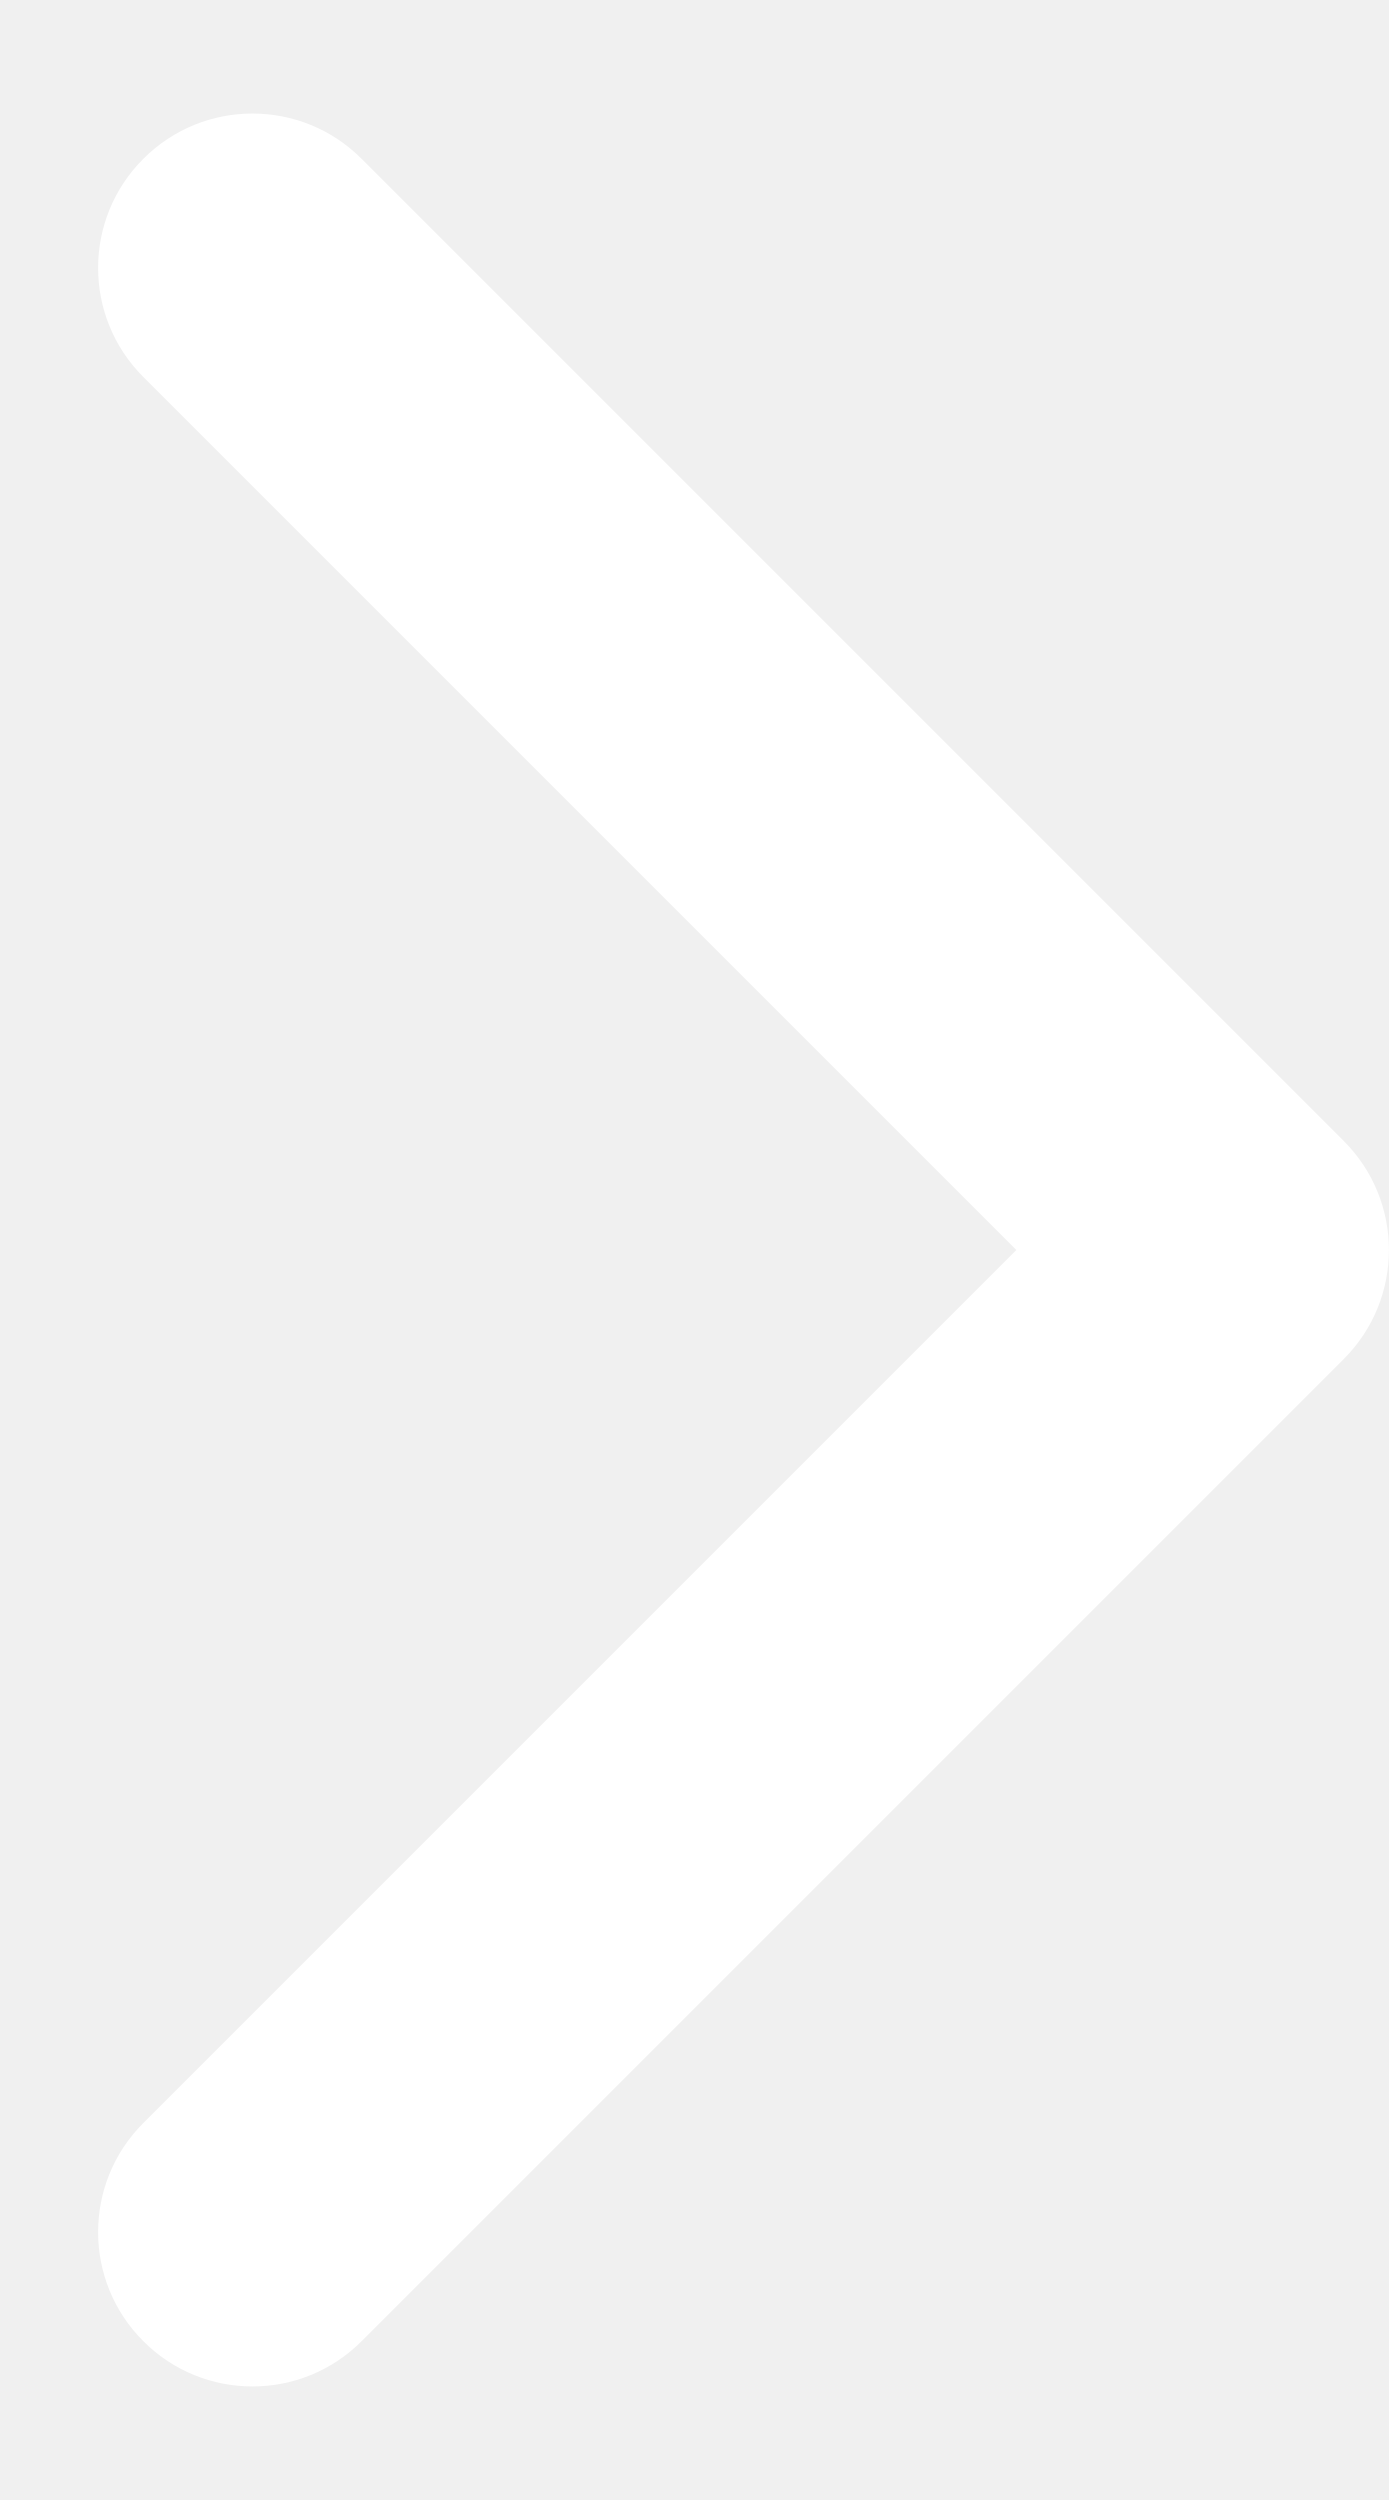
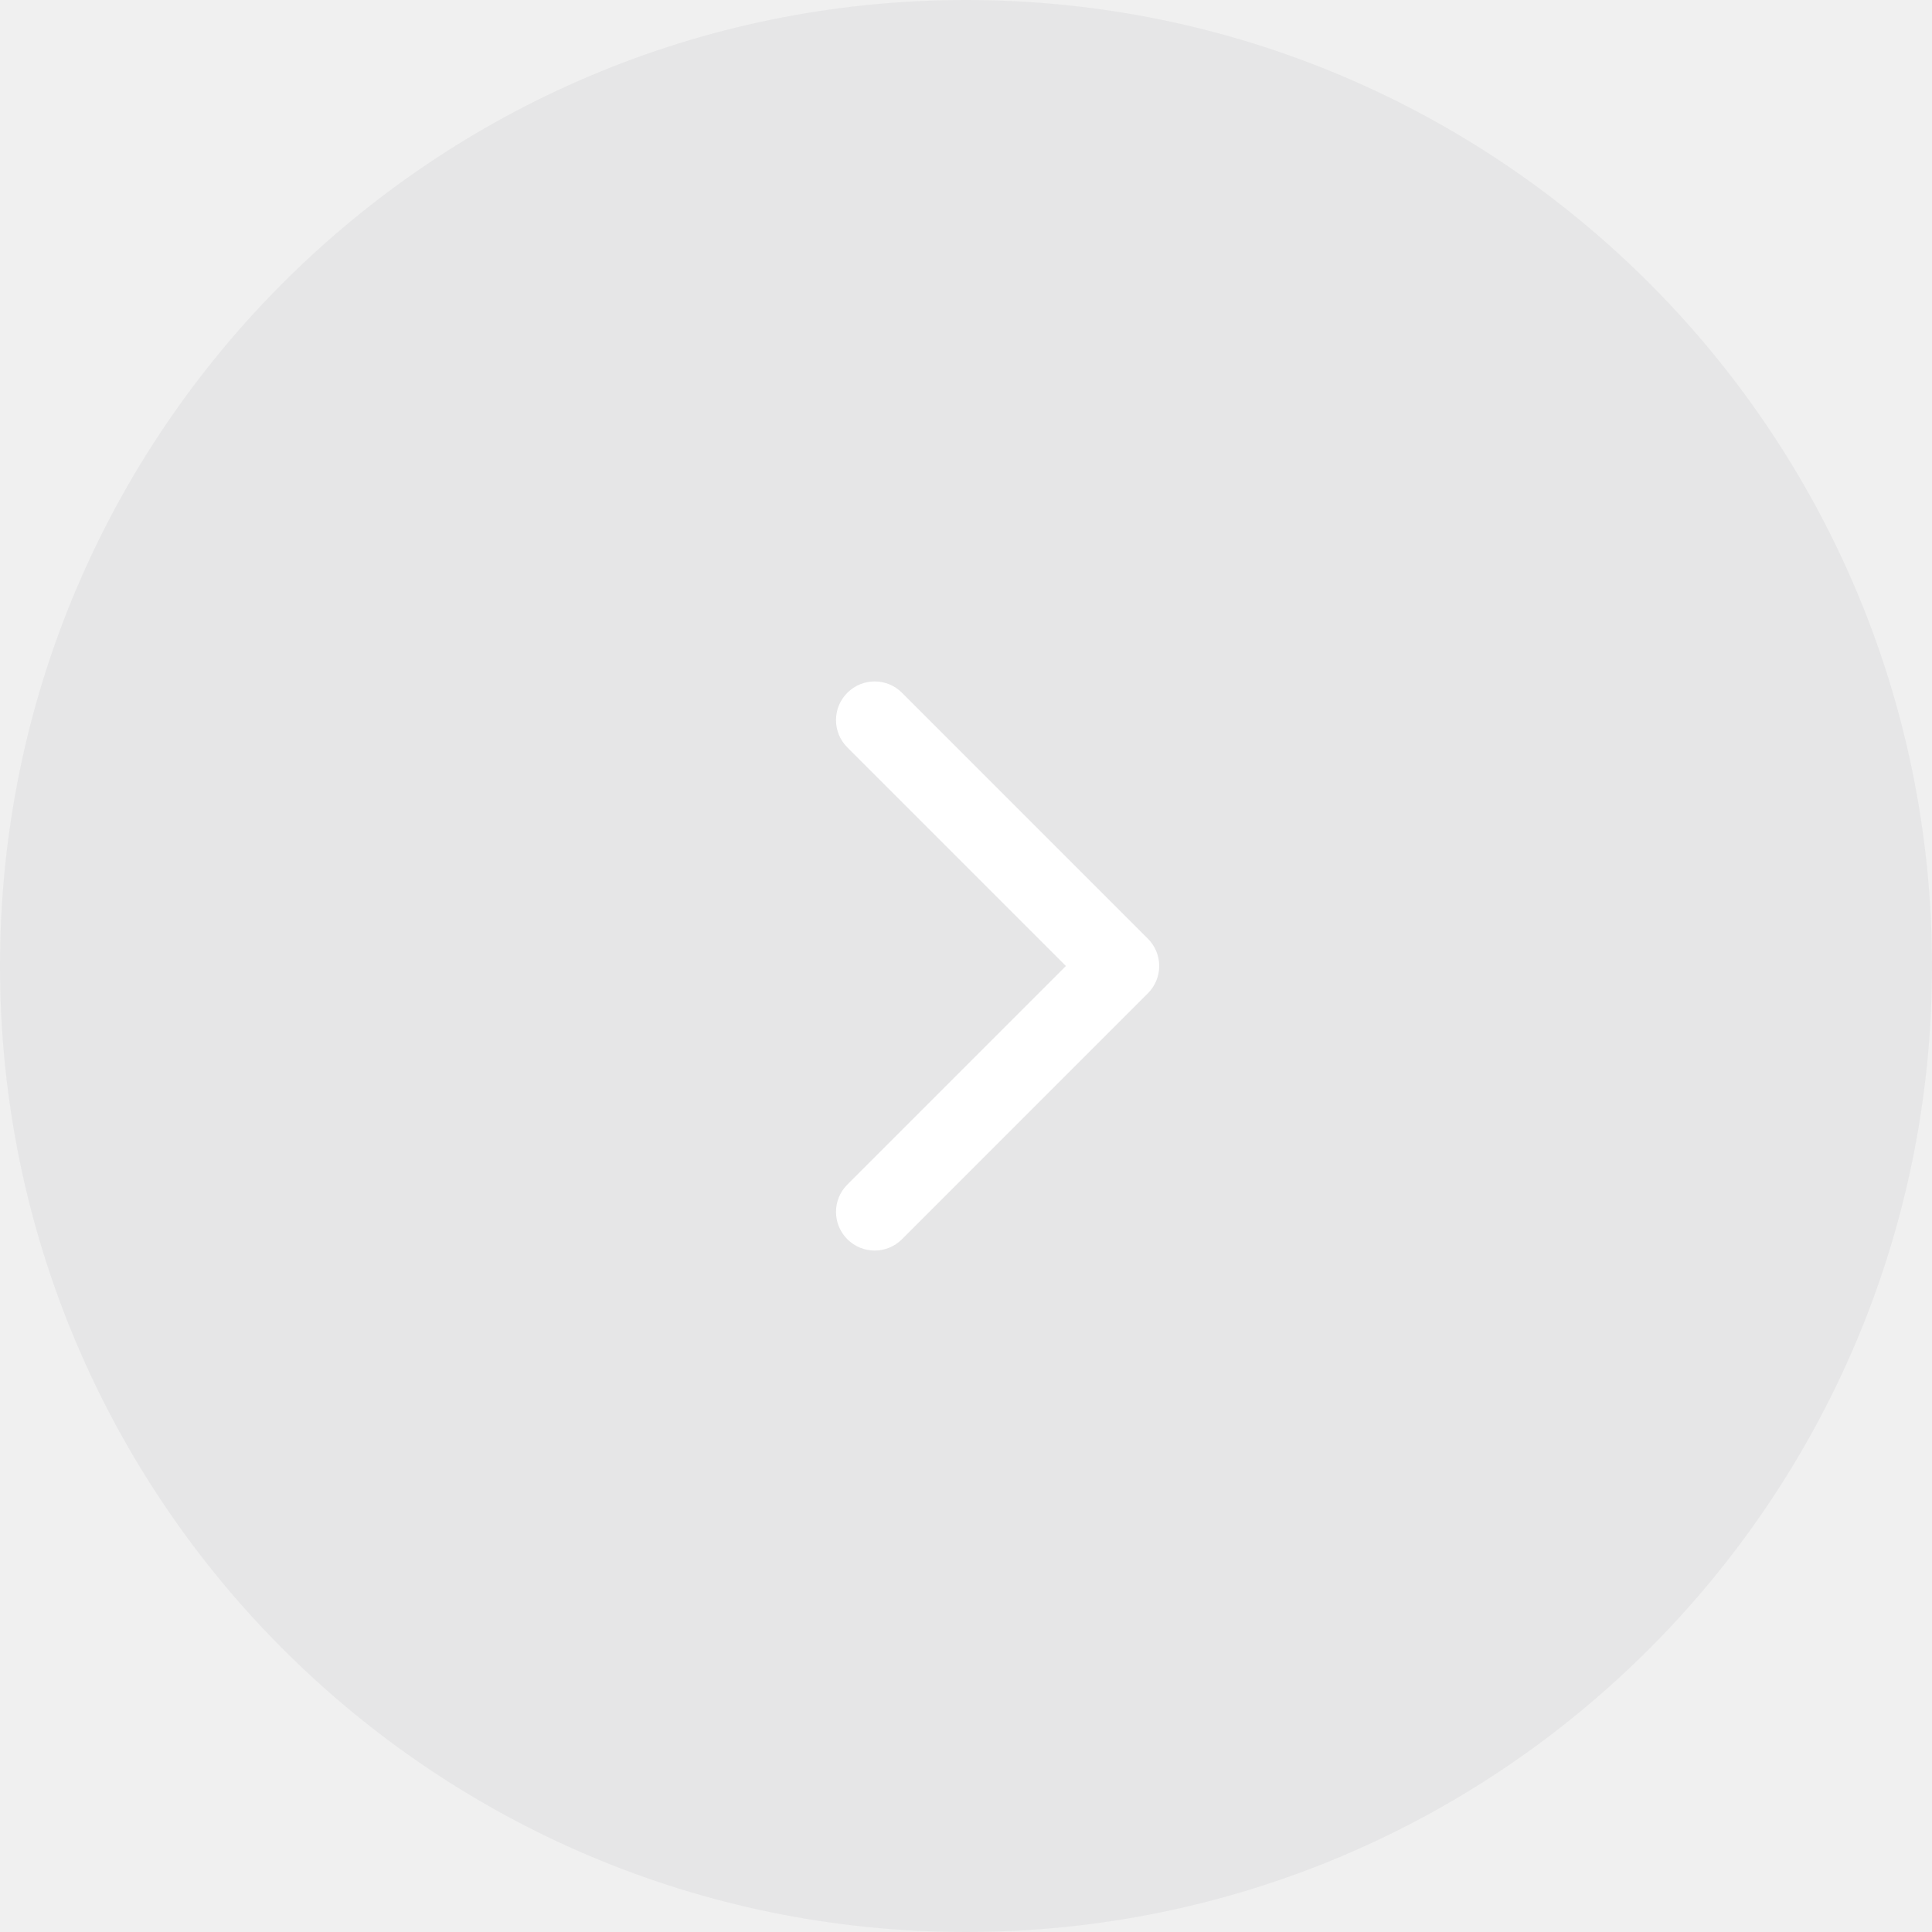
- <svg xmlns="http://www.w3.org/2000/svg" width="10" height="18" viewBox="0 0 9 16" fill="none">
-   <path d="M8.707 8.707C9.098 8.317 9.098 7.683 8.707 7.293L2.343 0.929C1.953 0.538 1.319 0.538 0.929 0.929C0.538 1.319 0.538 1.953 0.929 2.343L6.586 8L0.929 13.657C0.538 14.047 0.538 14.681 0.929 15.071C1.319 15.462 1.953 15.462 2.343 15.071L8.707 8.707ZM7 9H8V7H7V9Z" fill="white" />
+ <svg xmlns="http://www.w3.org/2000/svg" width="50" height="50" viewBox="0 0 50 50" fill="none">
+   <circle cx="25" cy="25" r="25" fill="#212134" fill-opacity="0.05" />
+   <path d="M29.707 25.707C30.098 25.317 30.098 24.683 29.707 24.293L23.343 17.929C22.953 17.538 22.32 17.538 21.929 17.929C21.538 18.32 21.538 18.953 21.929 19.343L27.586 25L21.929 30.657C21.538 31.047 21.538 31.68 21.929 32.071C22.32 32.462 22.953 32.462 23.343 32.071L29.707 25.707ZM28 26H29V24H28V26Z" fill="white" />
</svg>
